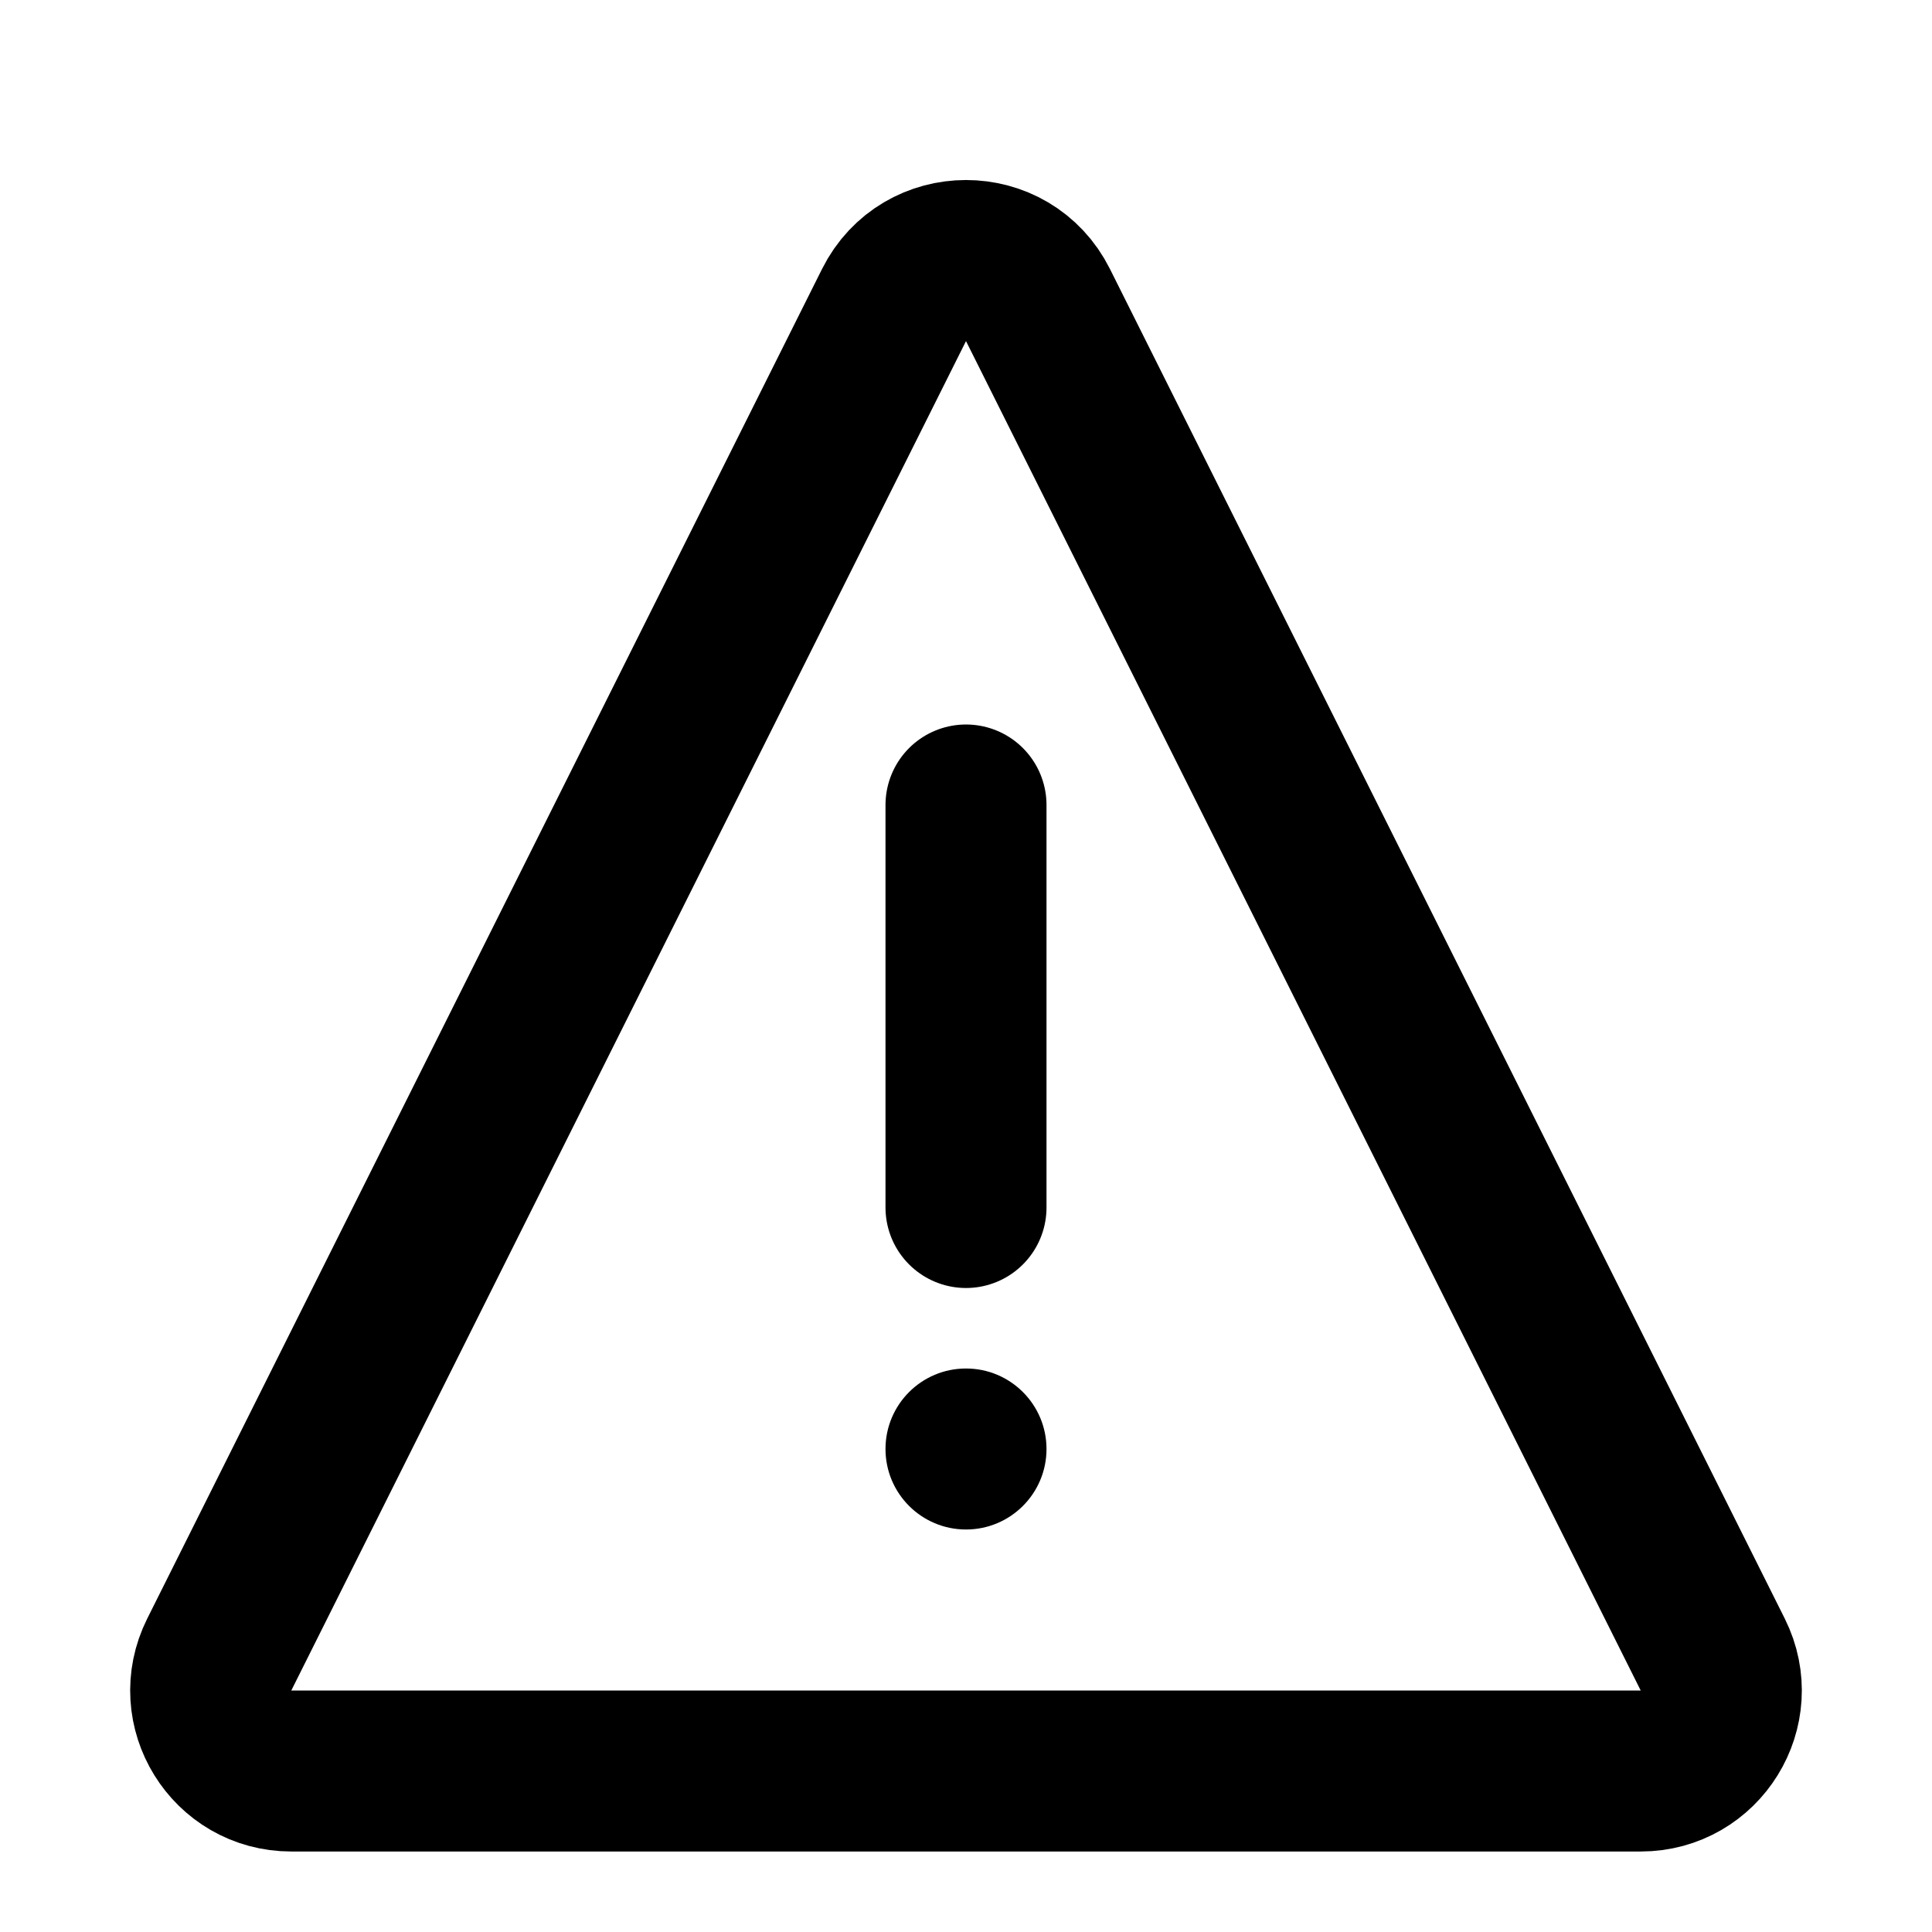
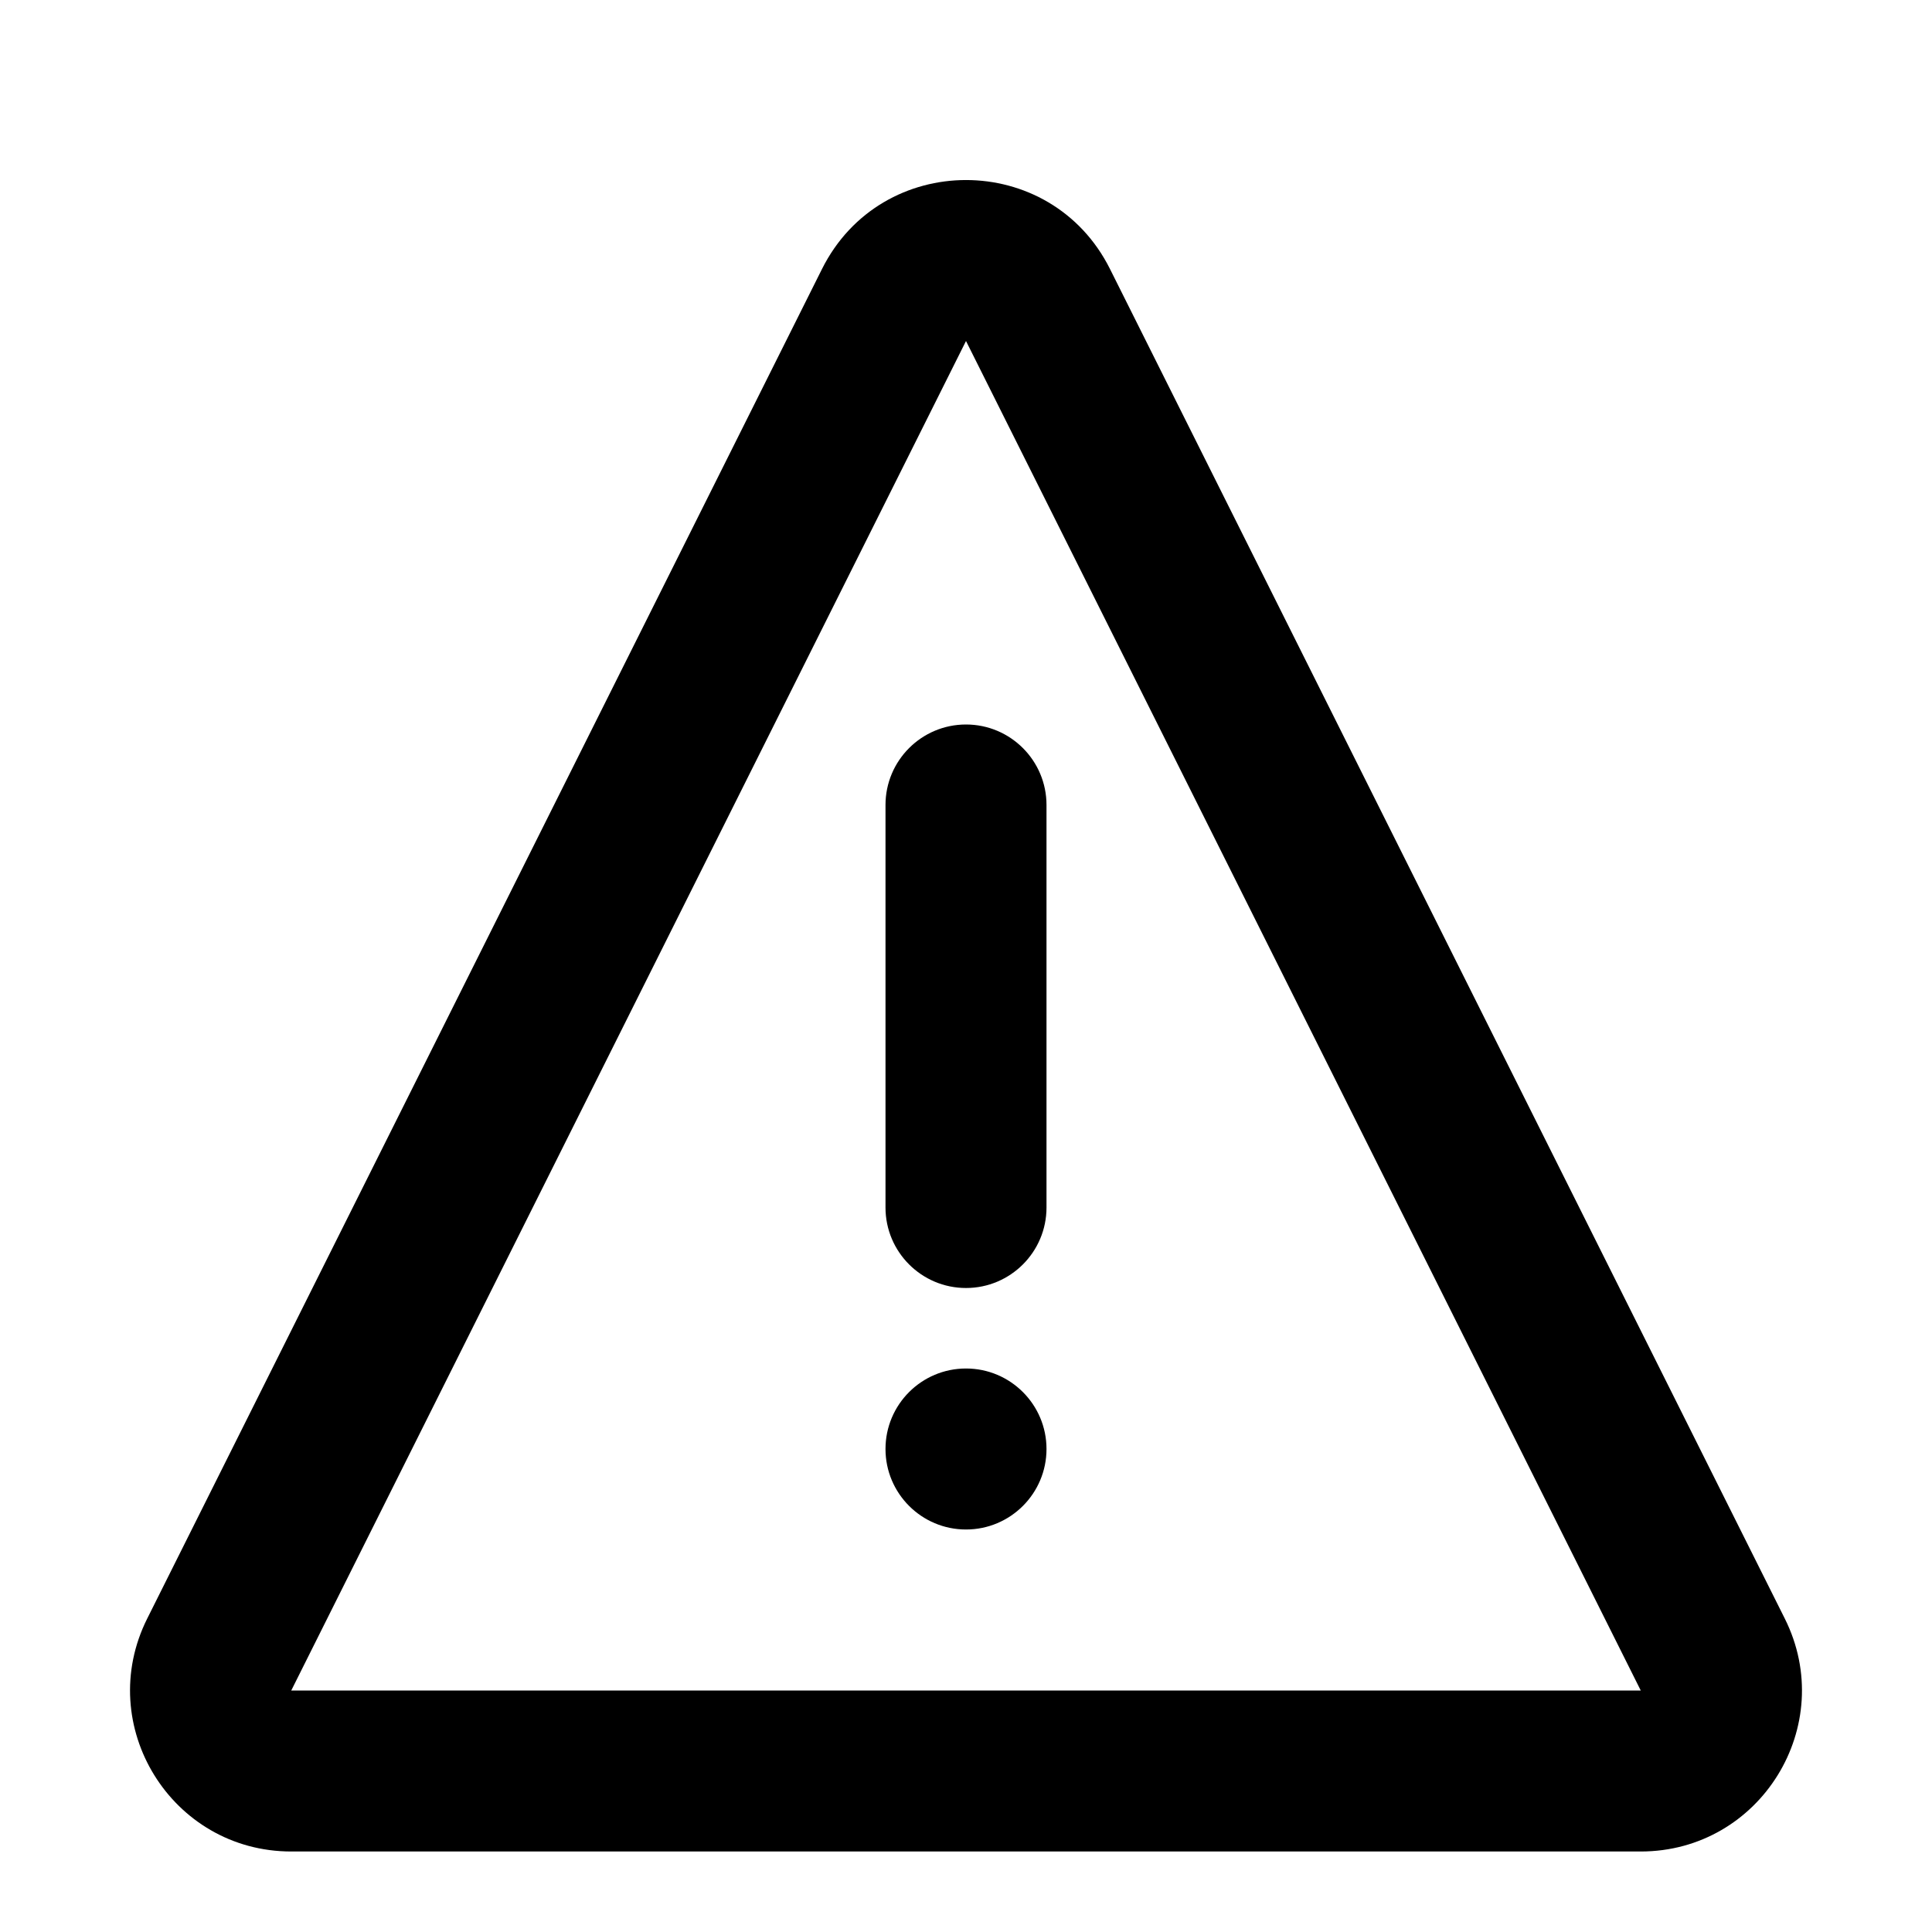
- <svg xmlns="http://www.w3.org/2000/svg" width="24" height="24" viewBox="0 0 24 24" fill="none">
-   <circle cx="12" cy="18" r="1" fill="currentColor" />
-   <path d="M12 10L12 15" stroke="currentColor" stroke-width="2" stroke-linecap="round" />
-   <path d="M20.382 22H3.618C2.875 22 2.391 21.218 2.724 20.553L11.106 3.789C11.474 3.052 12.526 3.052 12.894 3.789L21.276 20.553C21.609 21.218 21.125 22 20.382 22Z" stroke="currentColor" stroke-width="2" stroke-linecap="round" />
+ <svg xmlns="http://www.w3.org/2000/svg" width="24" height="24" viewBox="0 0 24 24" fill="currentColor">
+   <path d="M13 18C13 18.552 12.552 19 12 19C11.448 19 11 18.552 11 18C11 17.448 11.448 17 12 17C12.552 17 13 17.448 13 18Z" />
+   <path fill-rule="evenodd" clip-rule="evenodd" d="M12 9C12.552 9 13 9.448 13 10L13 15C13 15.552 12.552 16 12 16C11.448 16 11 15.552 11 15L11 10C11 9.448 11.448 9 12 9Z" />
+   <path fill-rule="evenodd" clip-rule="evenodd" d="M10.211 3.342C10.948 1.868 13.052 1.868 13.789 3.342L22.171 20.106C22.836 21.435 21.869 23 20.382 23H3.618C2.131 23 1.164 21.435 1.829 20.106L10.211 3.342ZM12 4.236L3.618 21L20.382 21L12 4.236Z" />
</svg>
